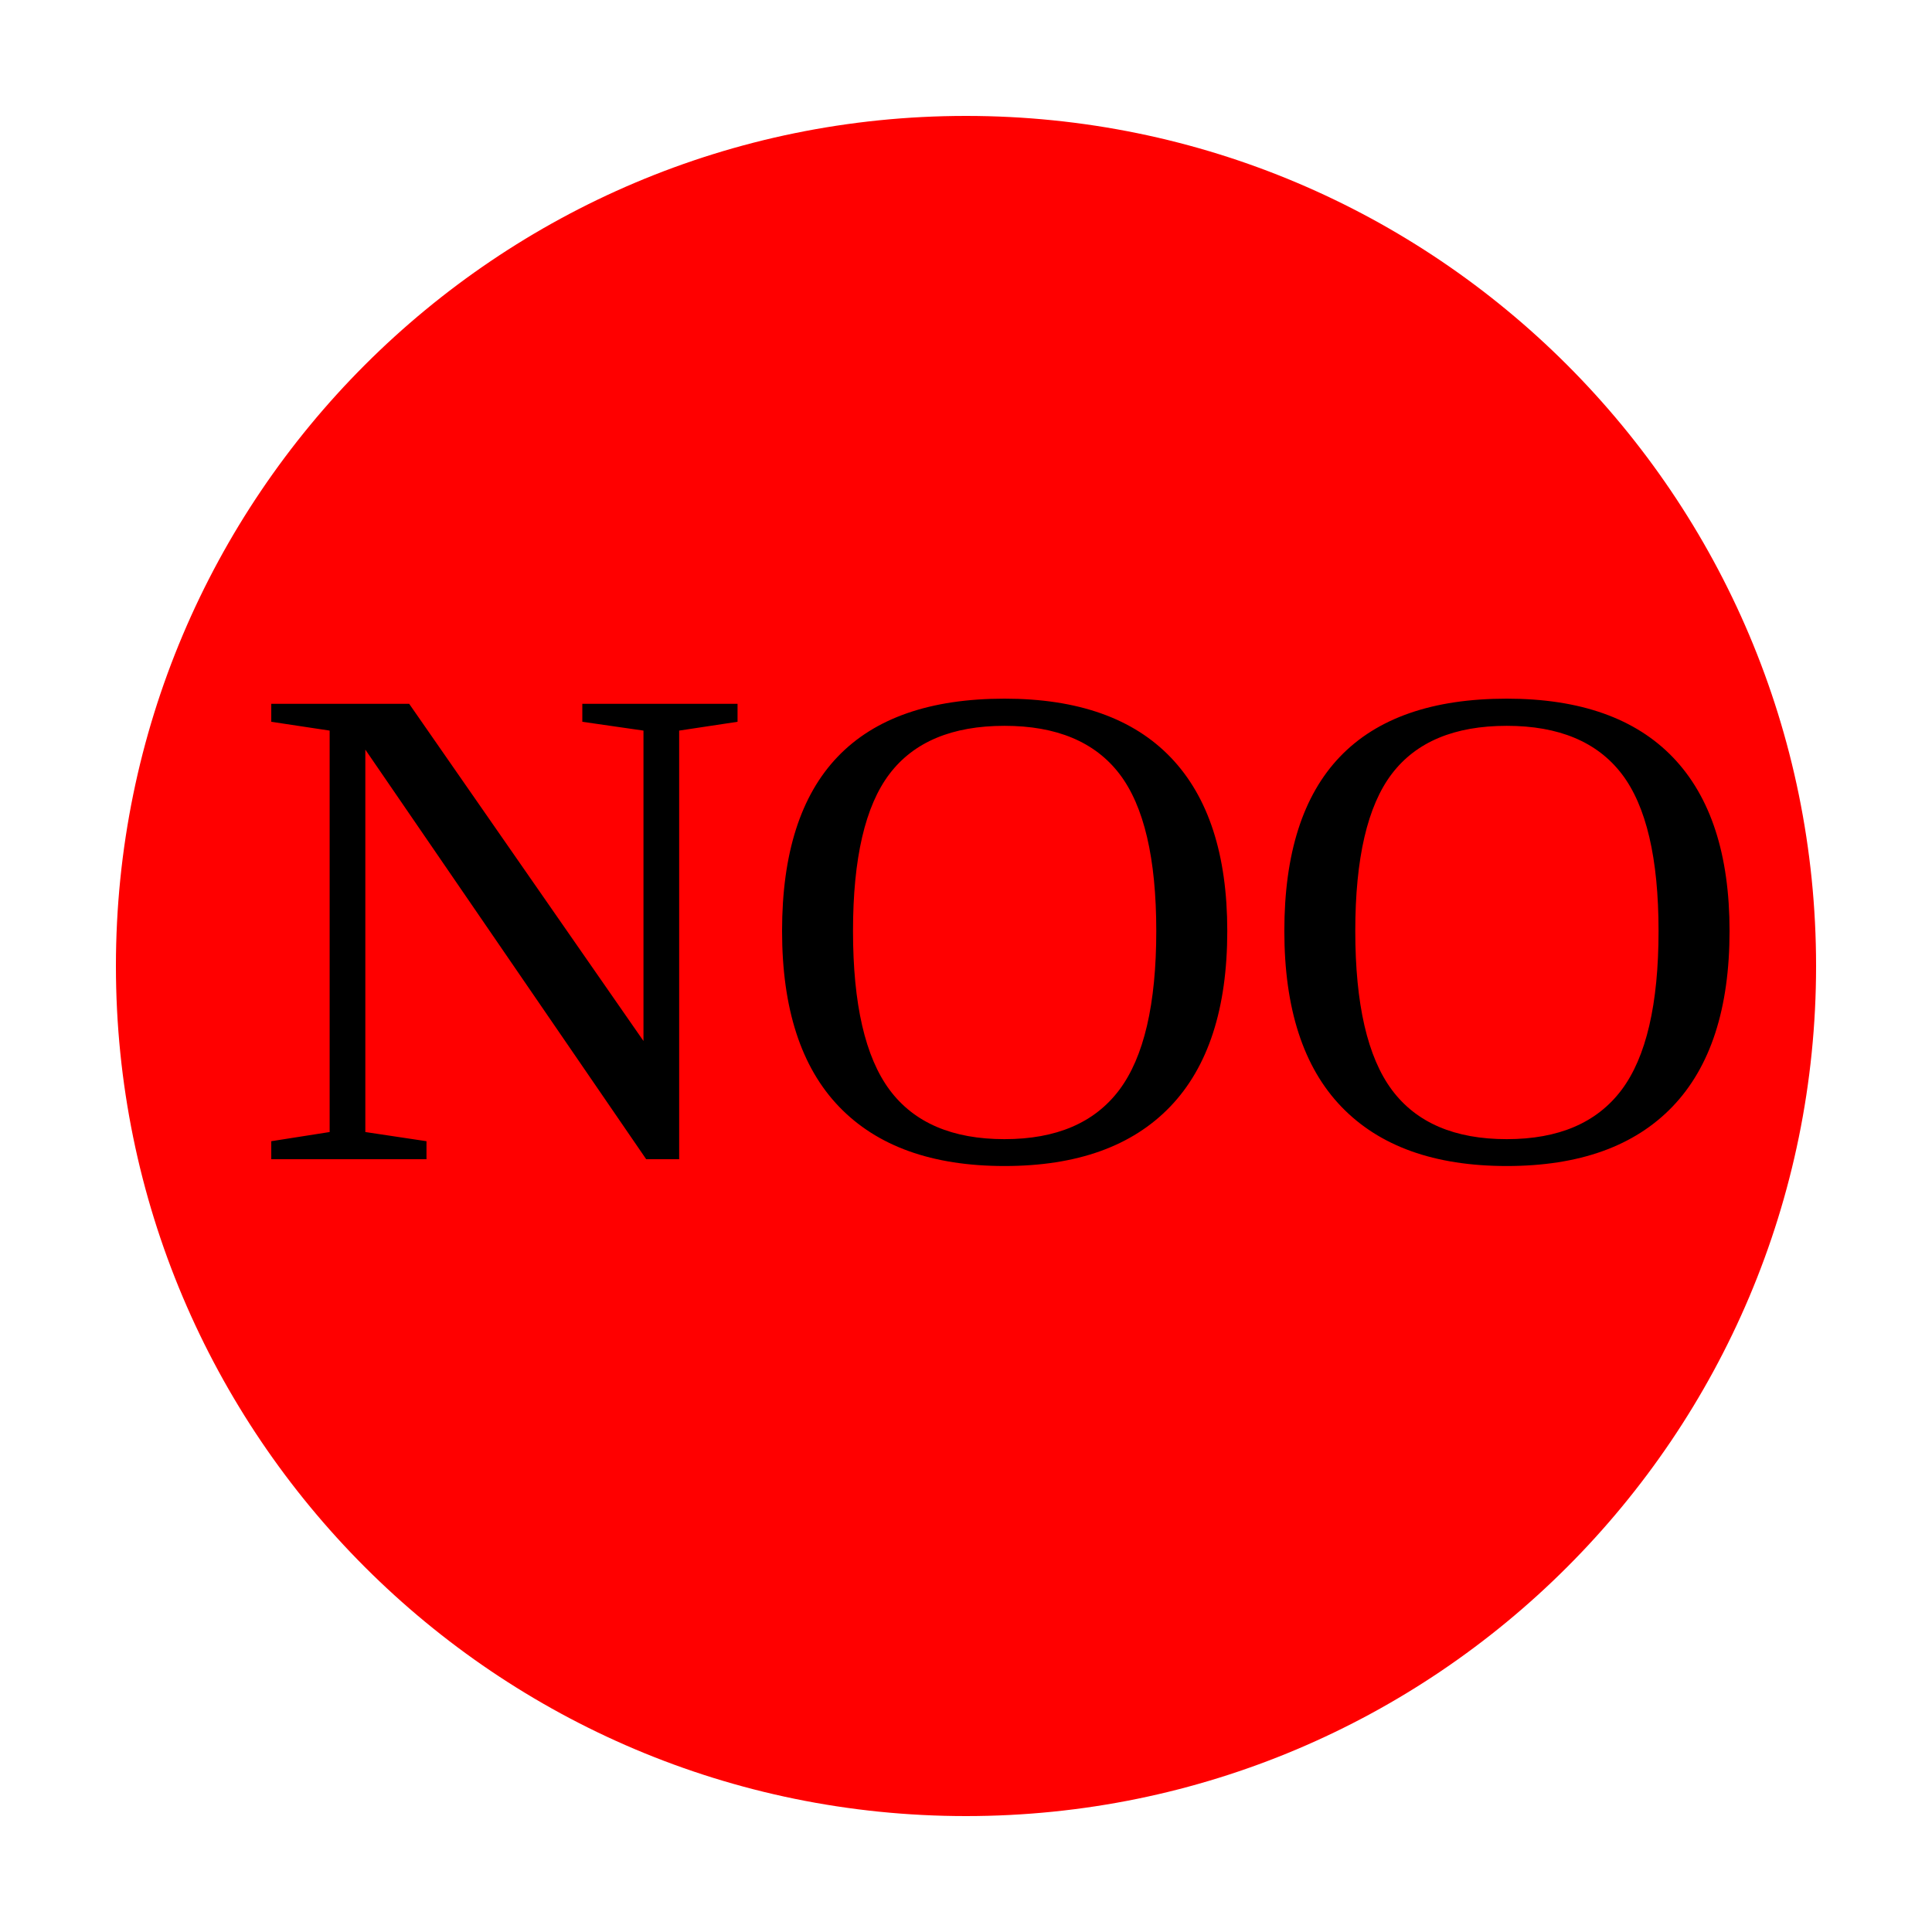
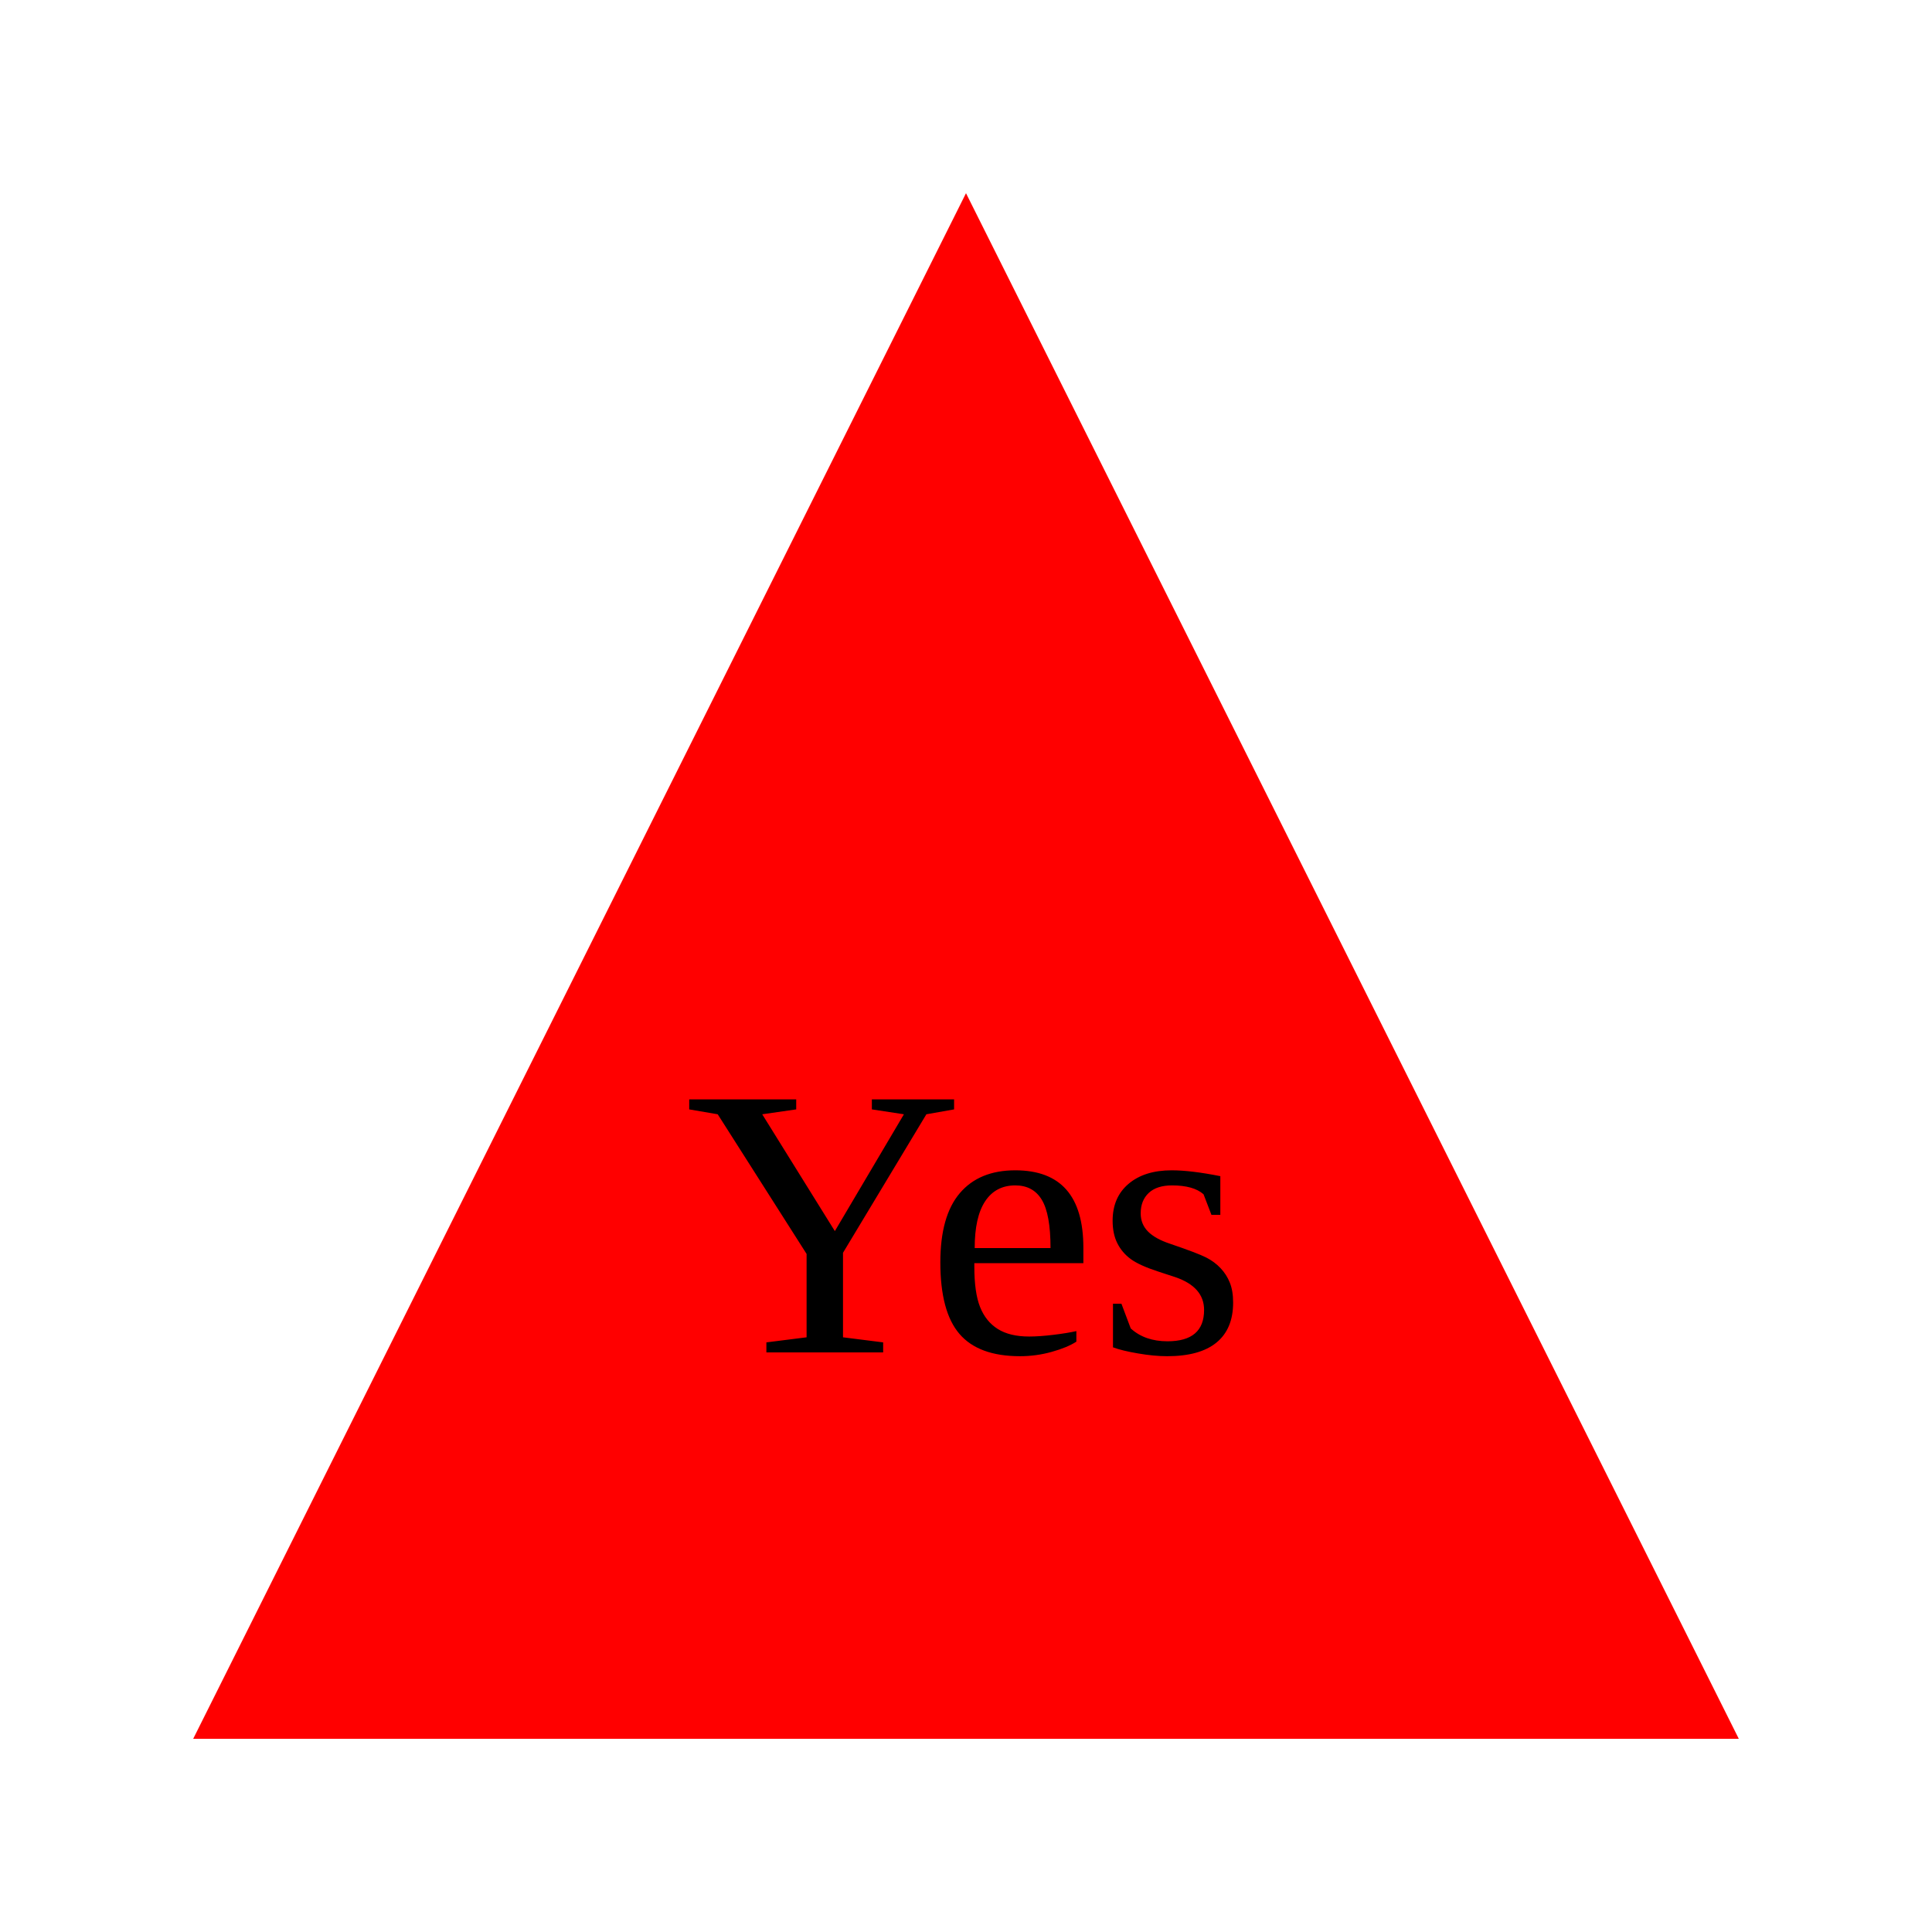
<svg xmlns="http://www.w3.org/2000/svg" version="1.1" width="500" height="500">
-   <circle cx="250" cy="250" r="220" fill="Red" />
-   <text x="260" y="300" font-size="180" text-anchor="middle" fill="Black">NOO</text>
+   <polygon points="250,50 50,450 450,450" style="fill:Red" />
+   <text x="250" y="350" font-size="100" text-anchor="middle" fill="Black">Yes</text>
</svg>
